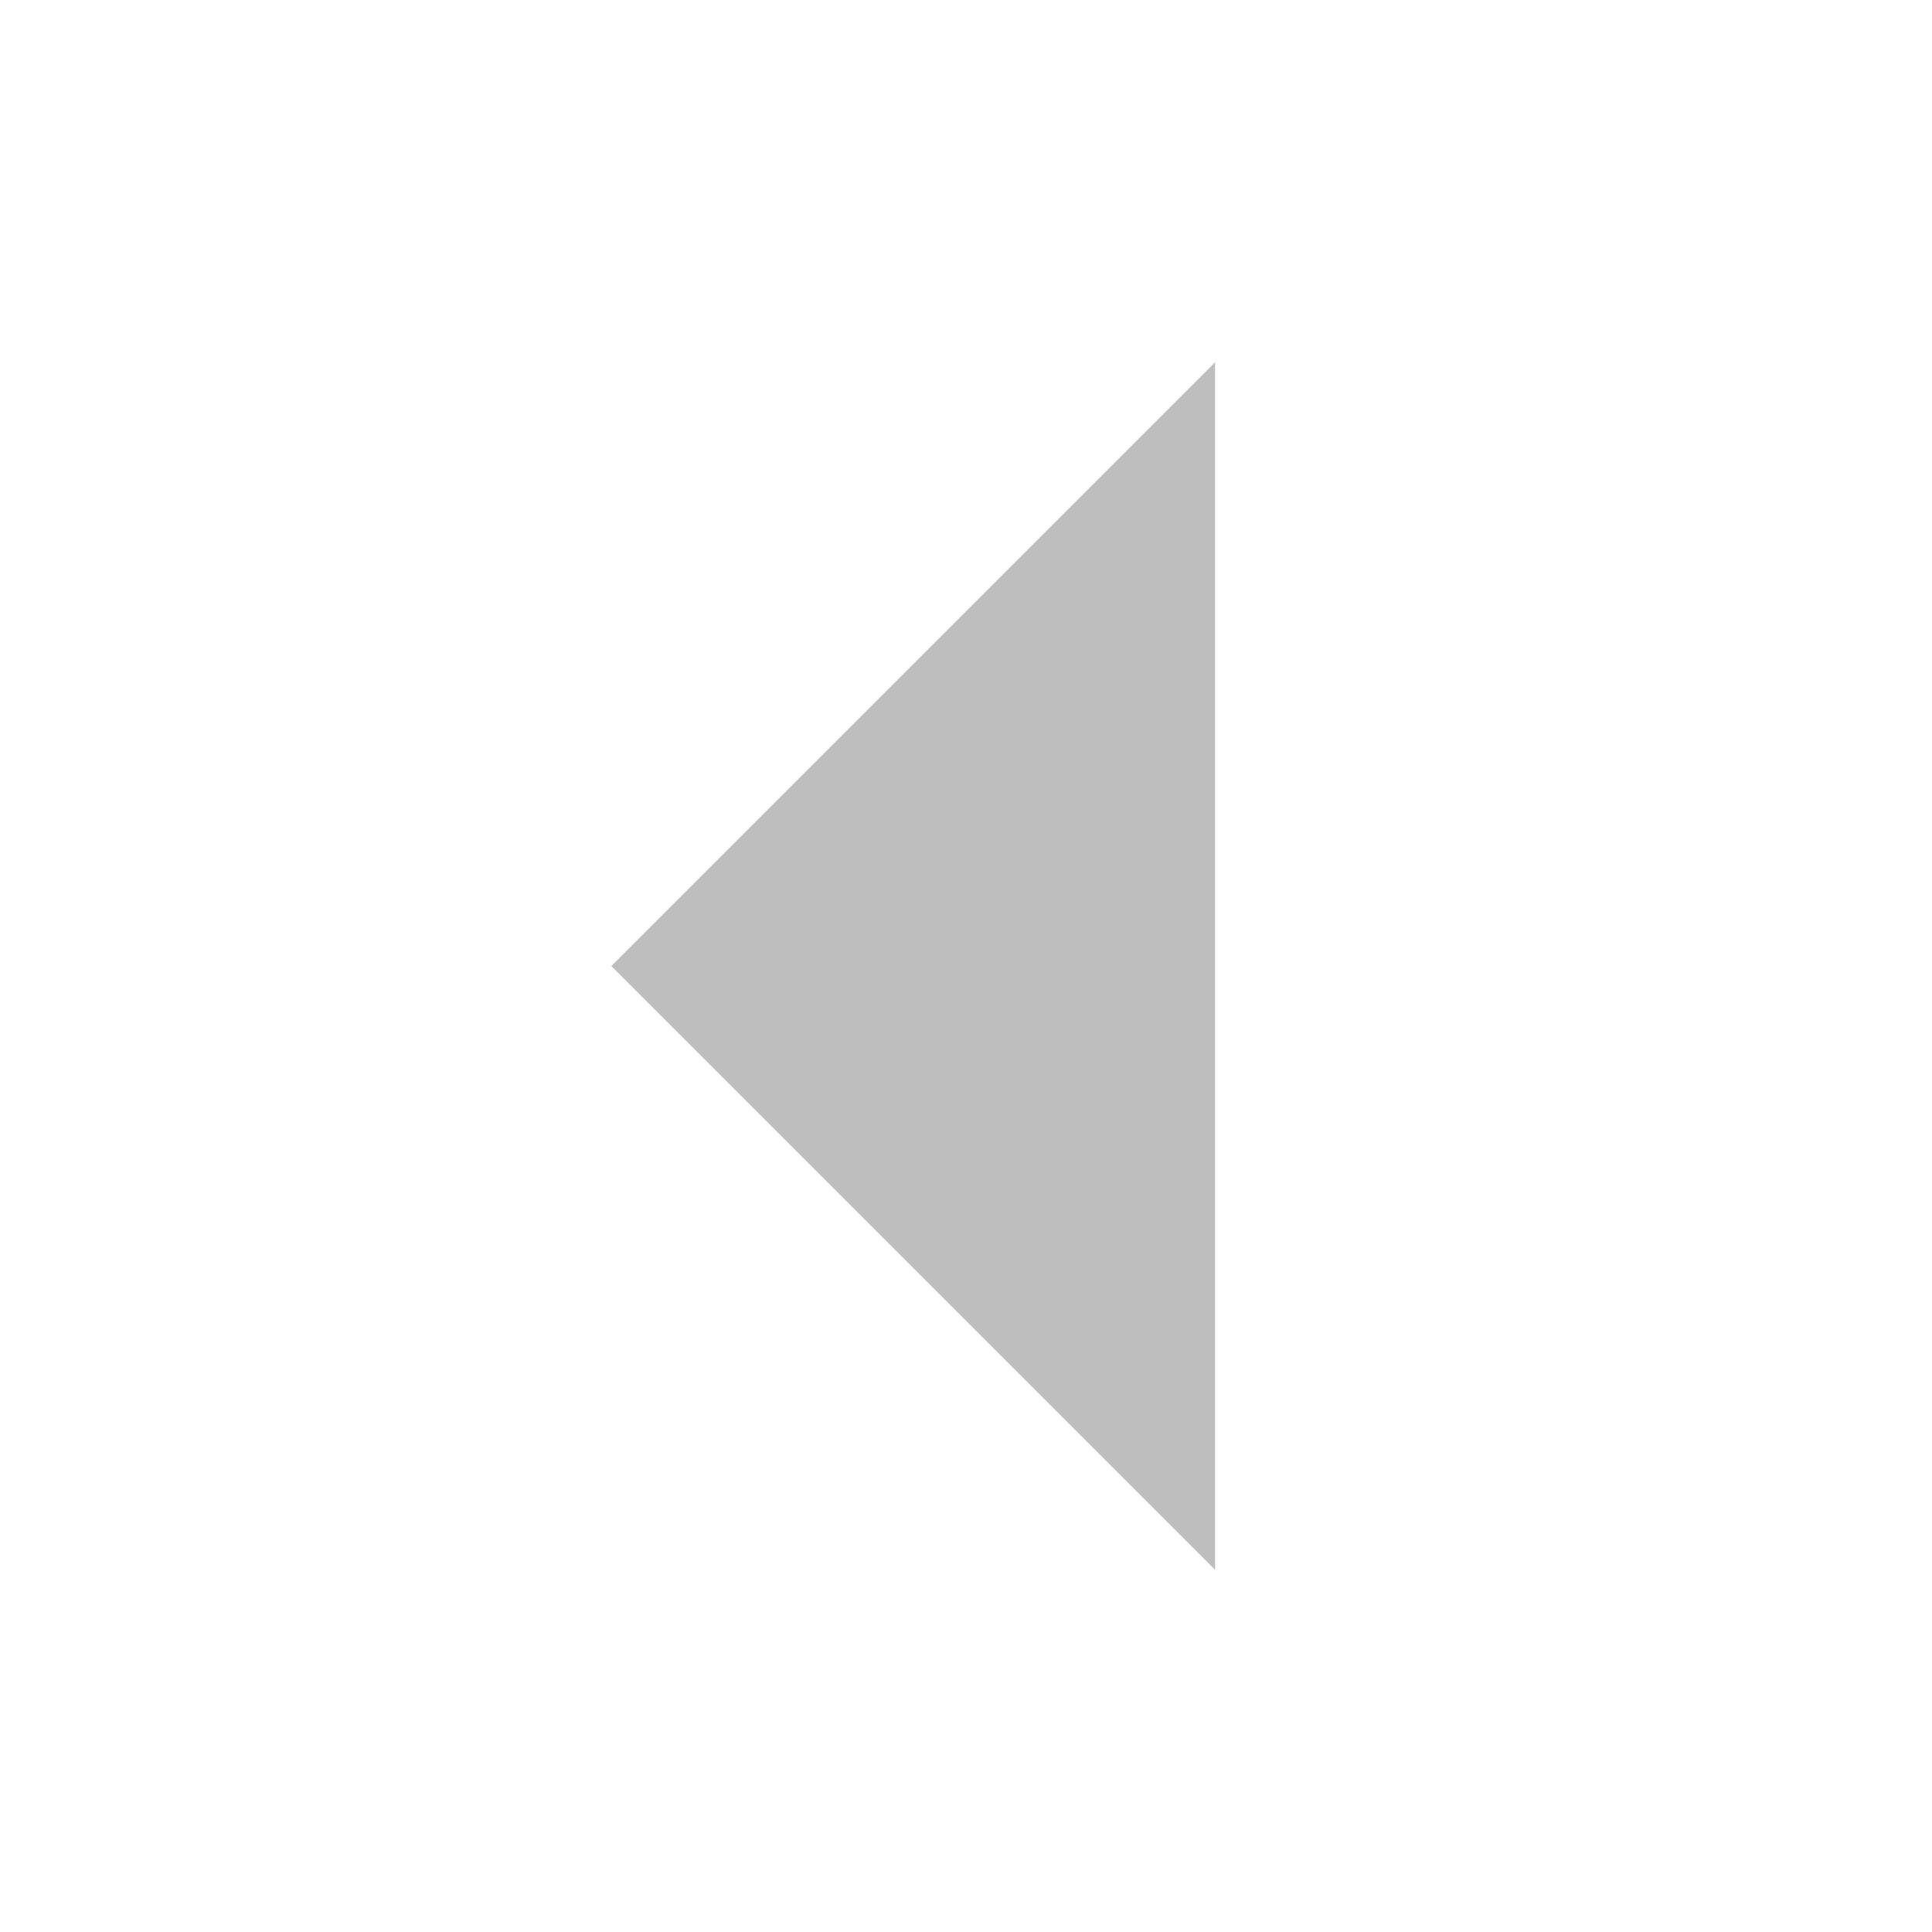
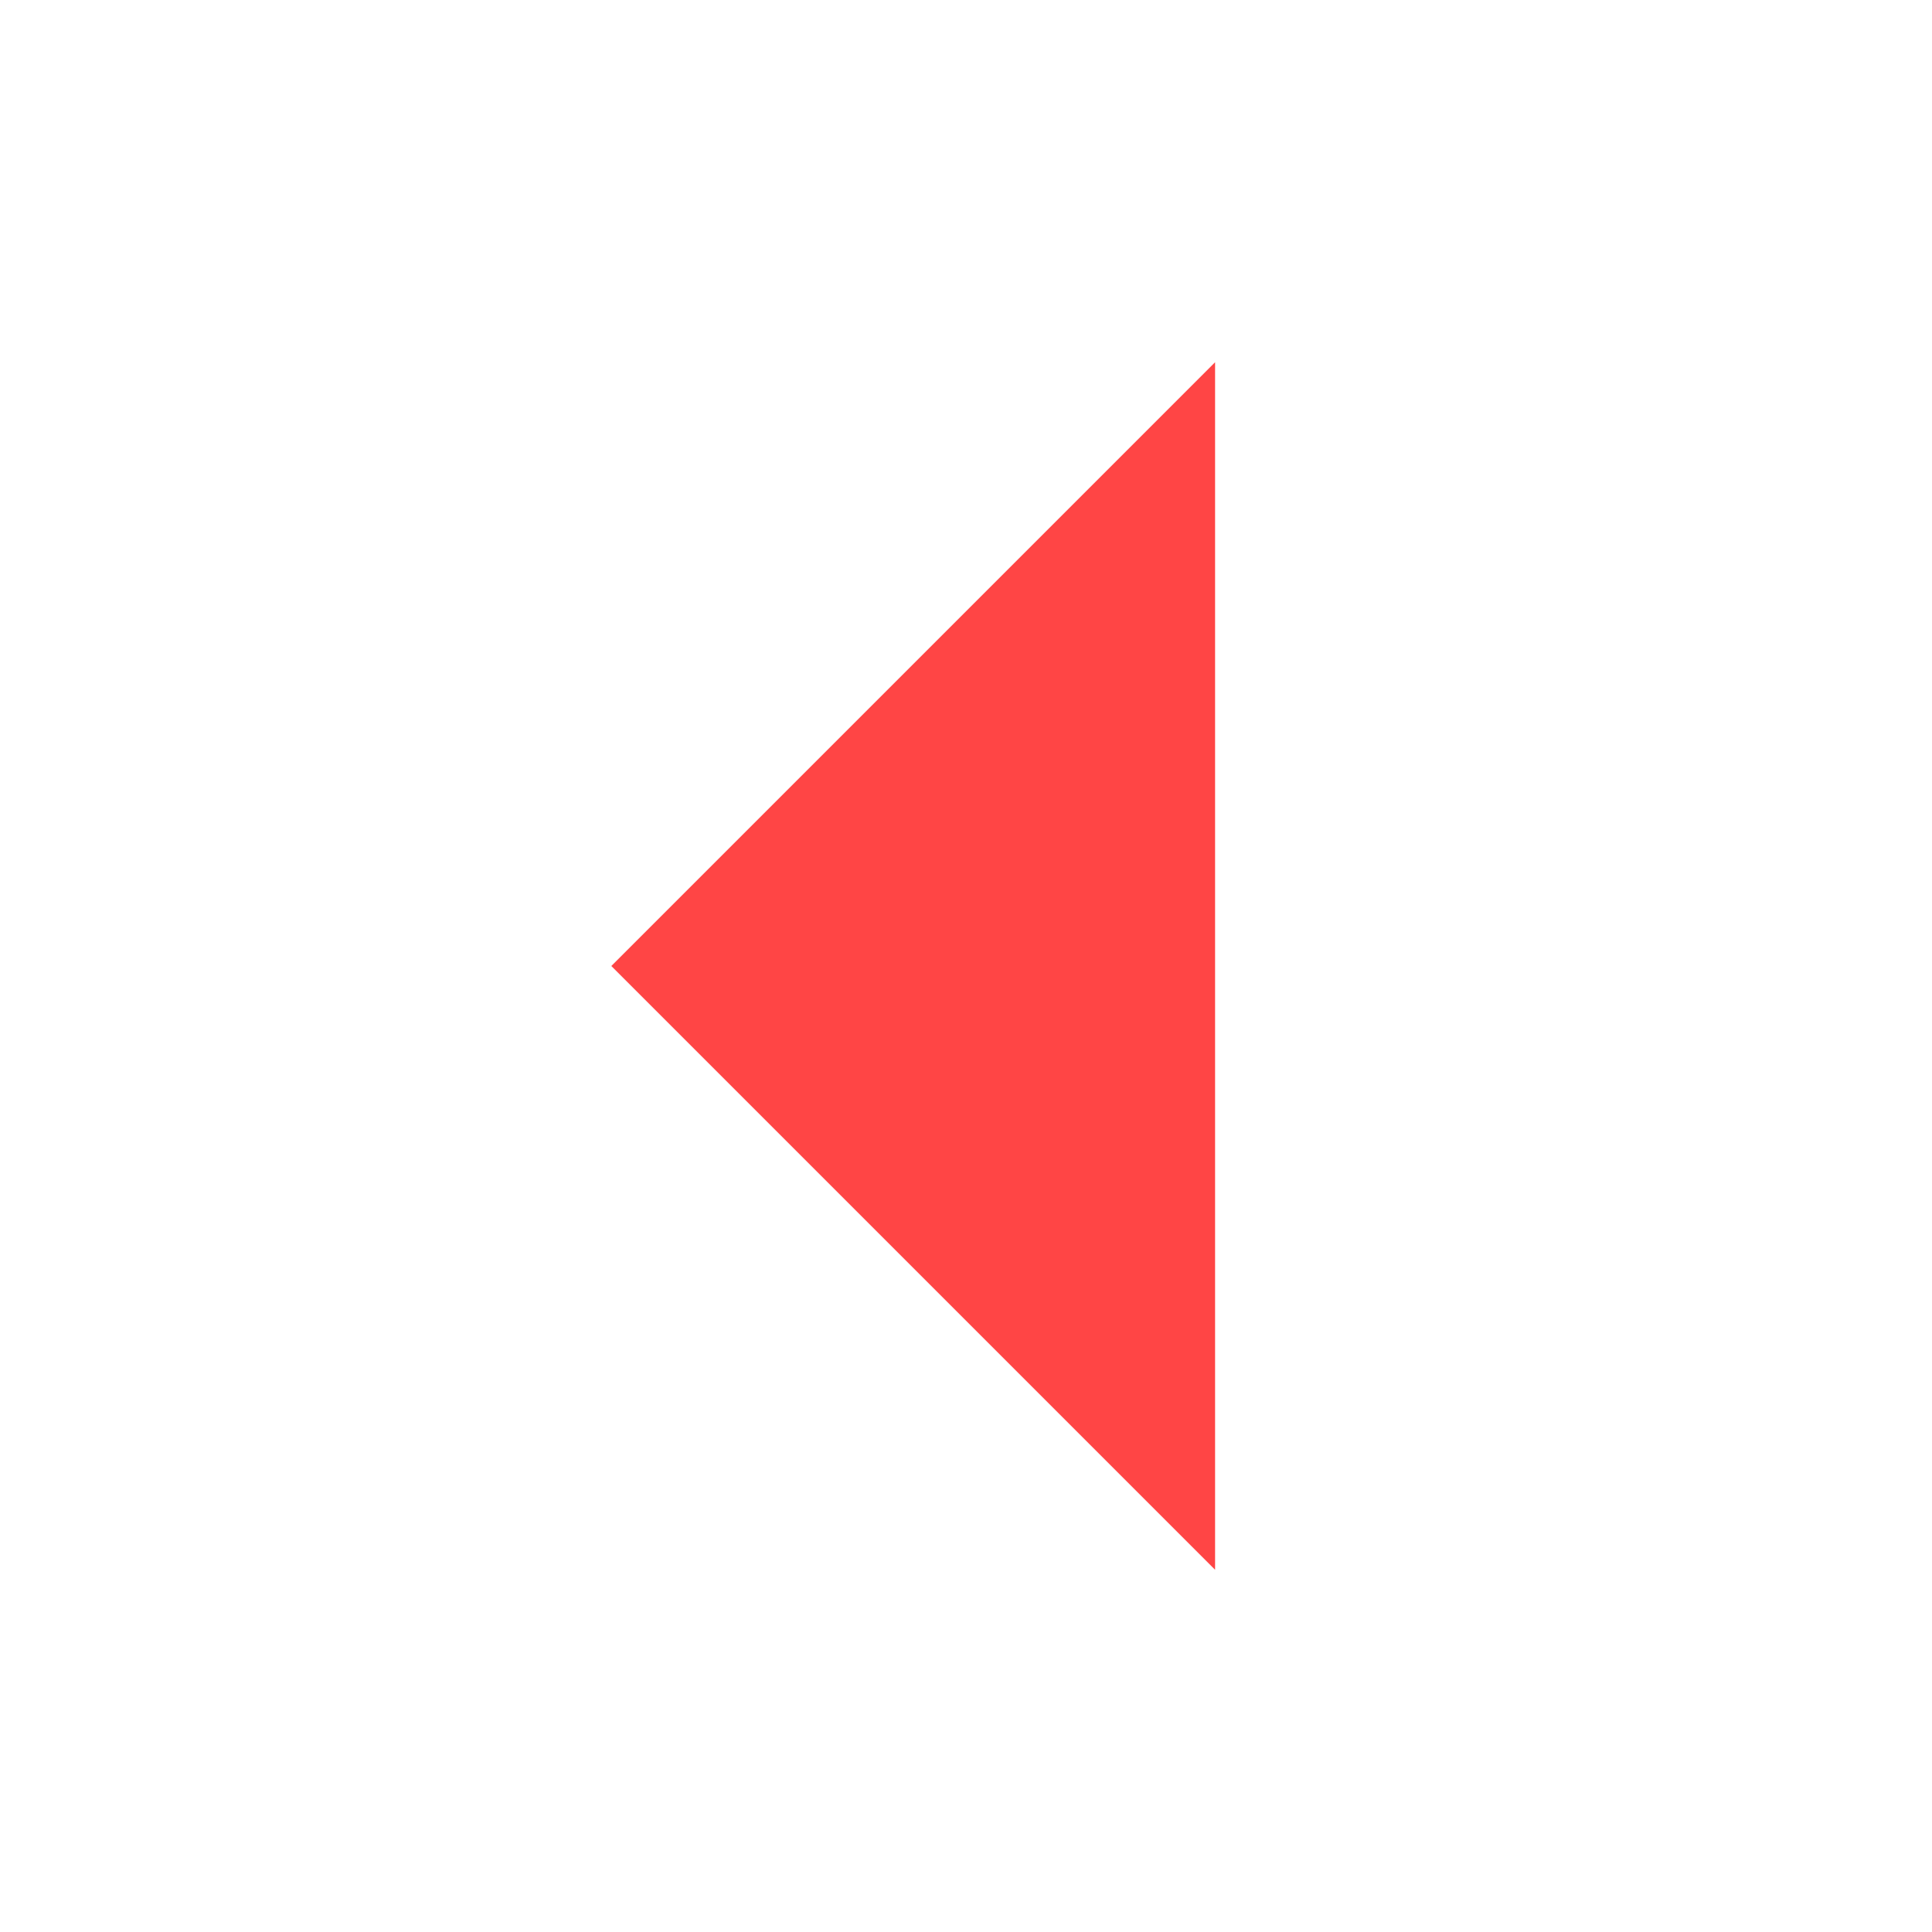
<svg xmlns="http://www.w3.org/2000/svg" height="16" id="svg7384" version="1.1" width="16">
  <defs id="defs7386" />
  <g id="layer9" style="display:inline" transform="translate(-281.0002,-807)" />
  <g id="layer10" style="display:inline" transform="translate(-281.0002,-807)" />
  <g id="layer11" transform="translate(-281.0002,-807)" />
  <g id="layer13" style="display:inline" transform="translate(-281.0002,-807)" />
  <g id="layer14" transform="translate(-281.0002,-807)" />
  <g id="layer15" style="display:inline" transform="translate(-281.0002,-807)" />
  <g id="g71291" style="display:inline" transform="translate(-281.0002,-807)" />
  <g id="g4953" style="display:inline" transform="translate(-281.0002,-807)" />
  <g id="layer12" style="display:inline" transform="translate(-281.0002,-807)">
-     <path d="m 291.063,820 -5,-5 5,-5 z" id="path6400" style="fill:#bebebe;fill-opacity:1;stroke:none" />
+     <path d="m 291.063,820 -5,-5 5,-5 z" id="path6400" style="fill:#ff4545;fill-opacity:1;stroke:none" />
  </g>
</svg>
